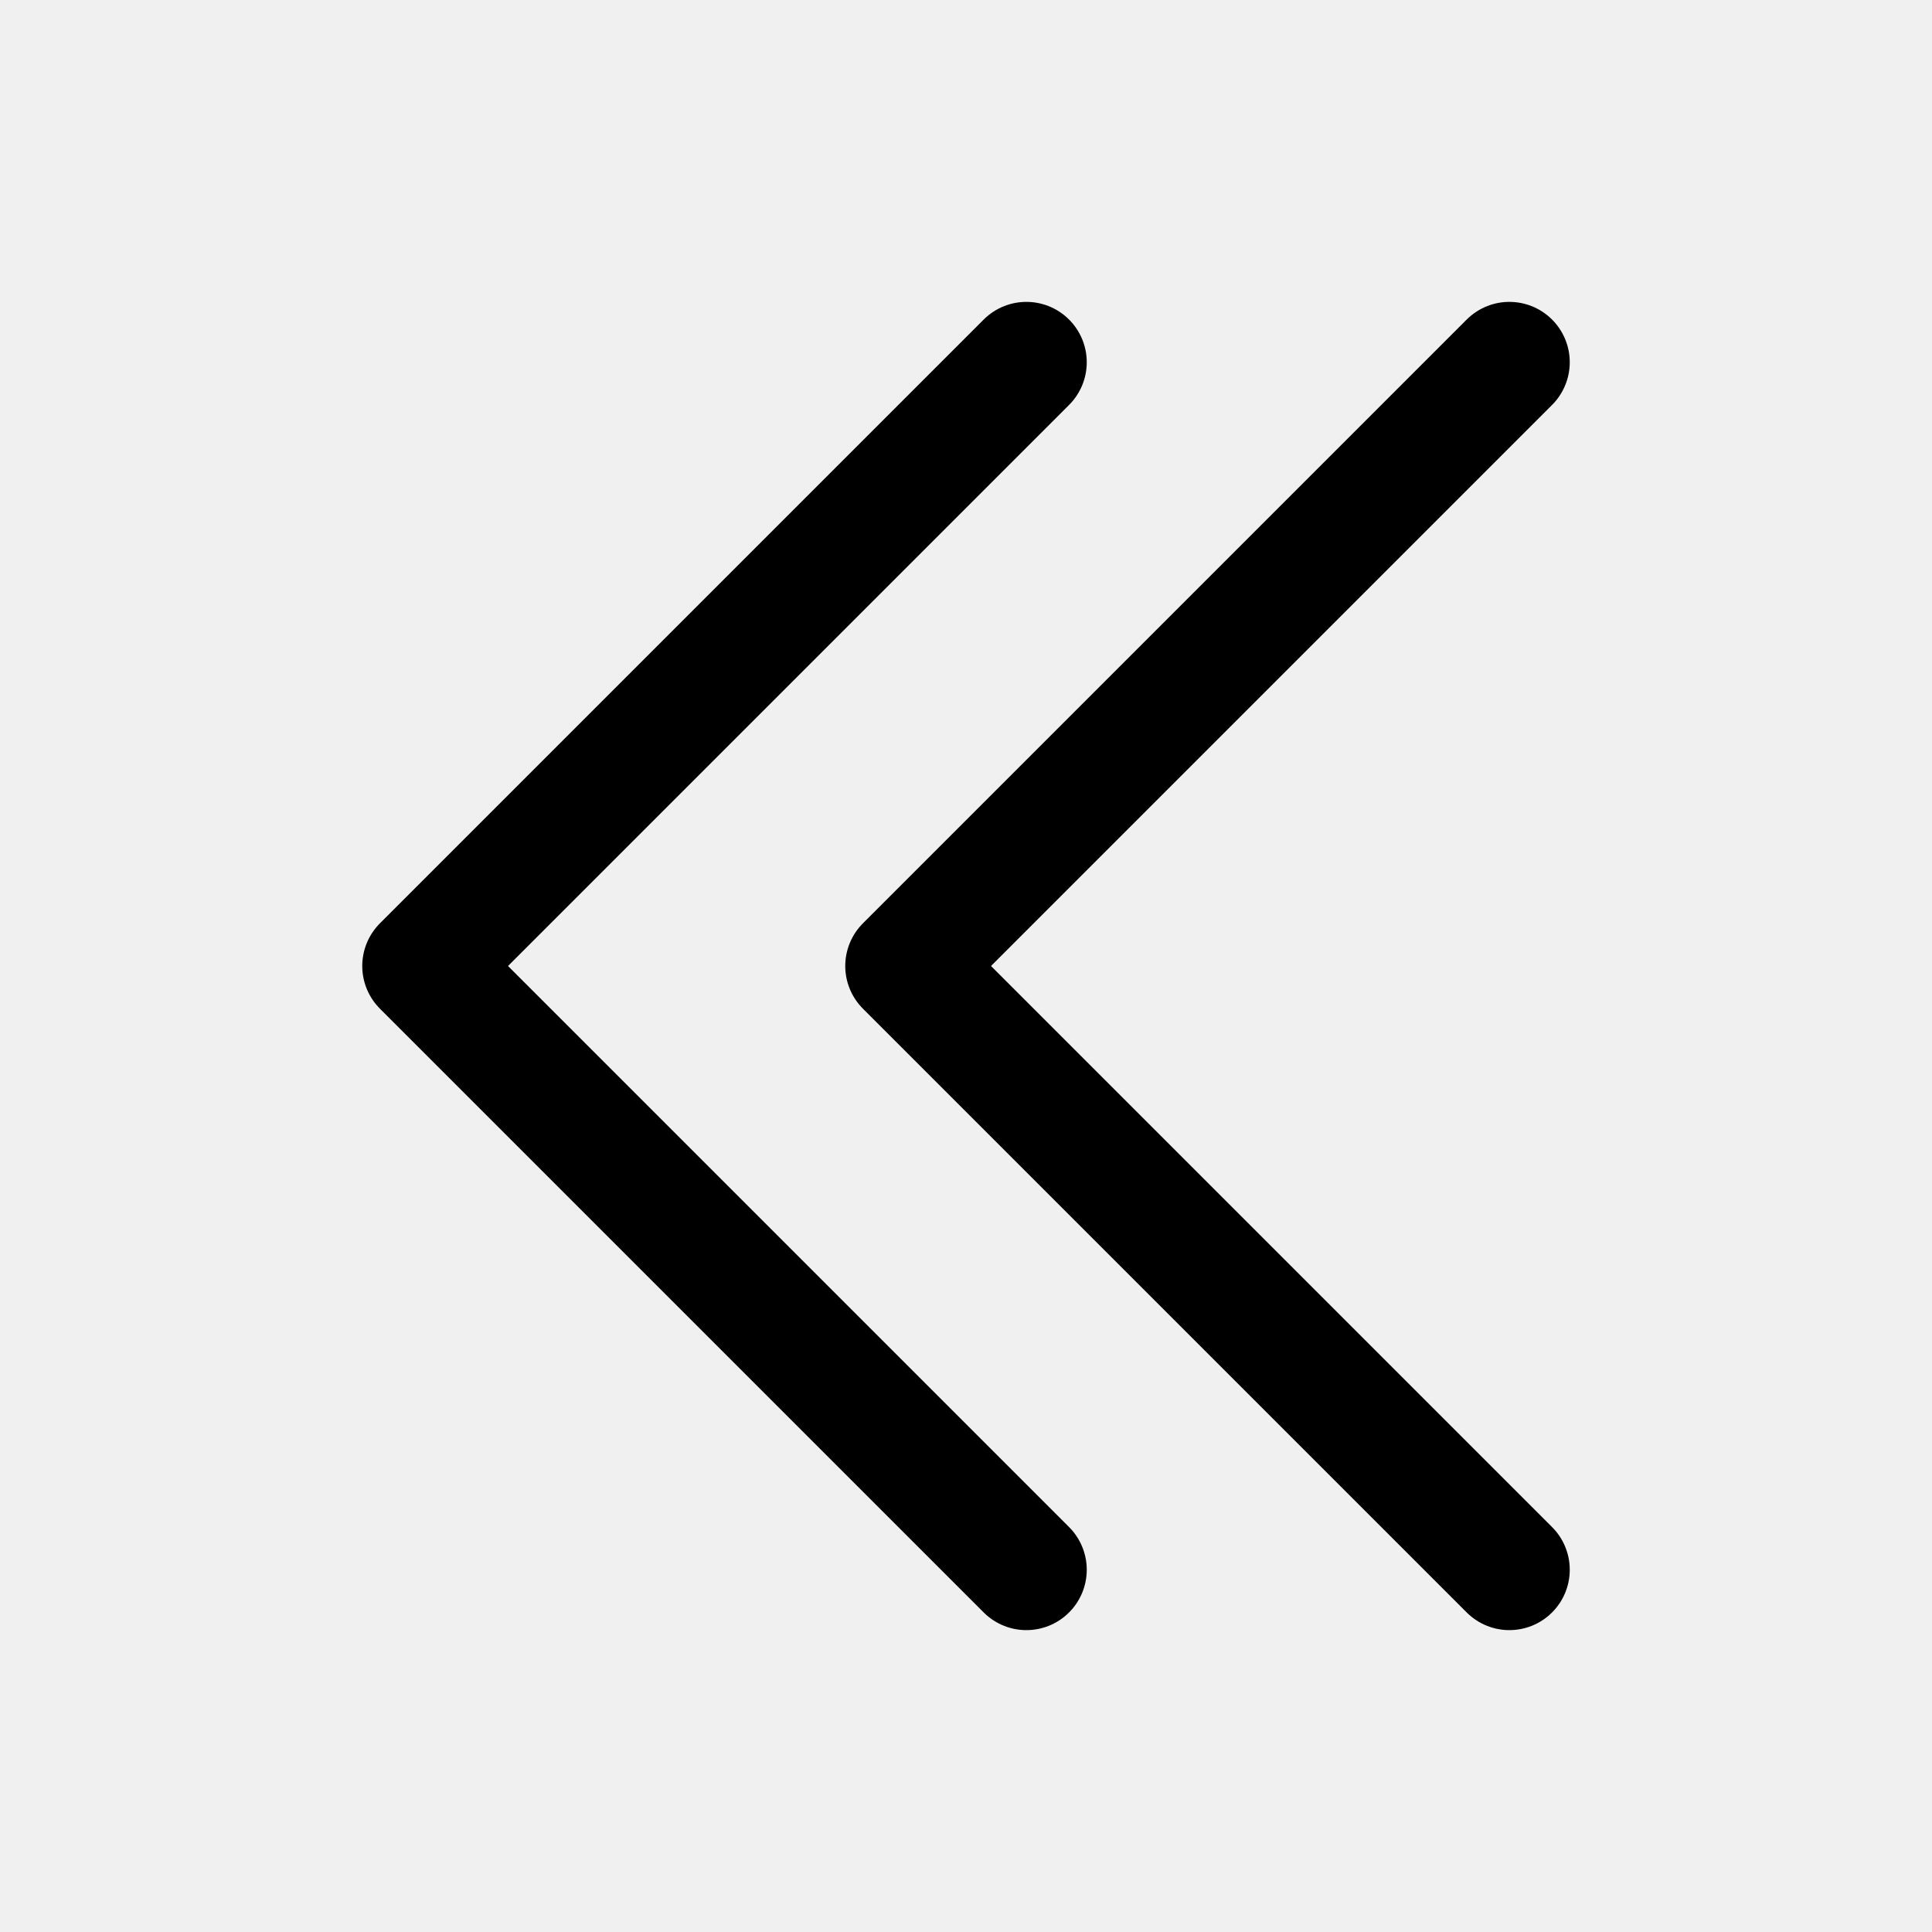
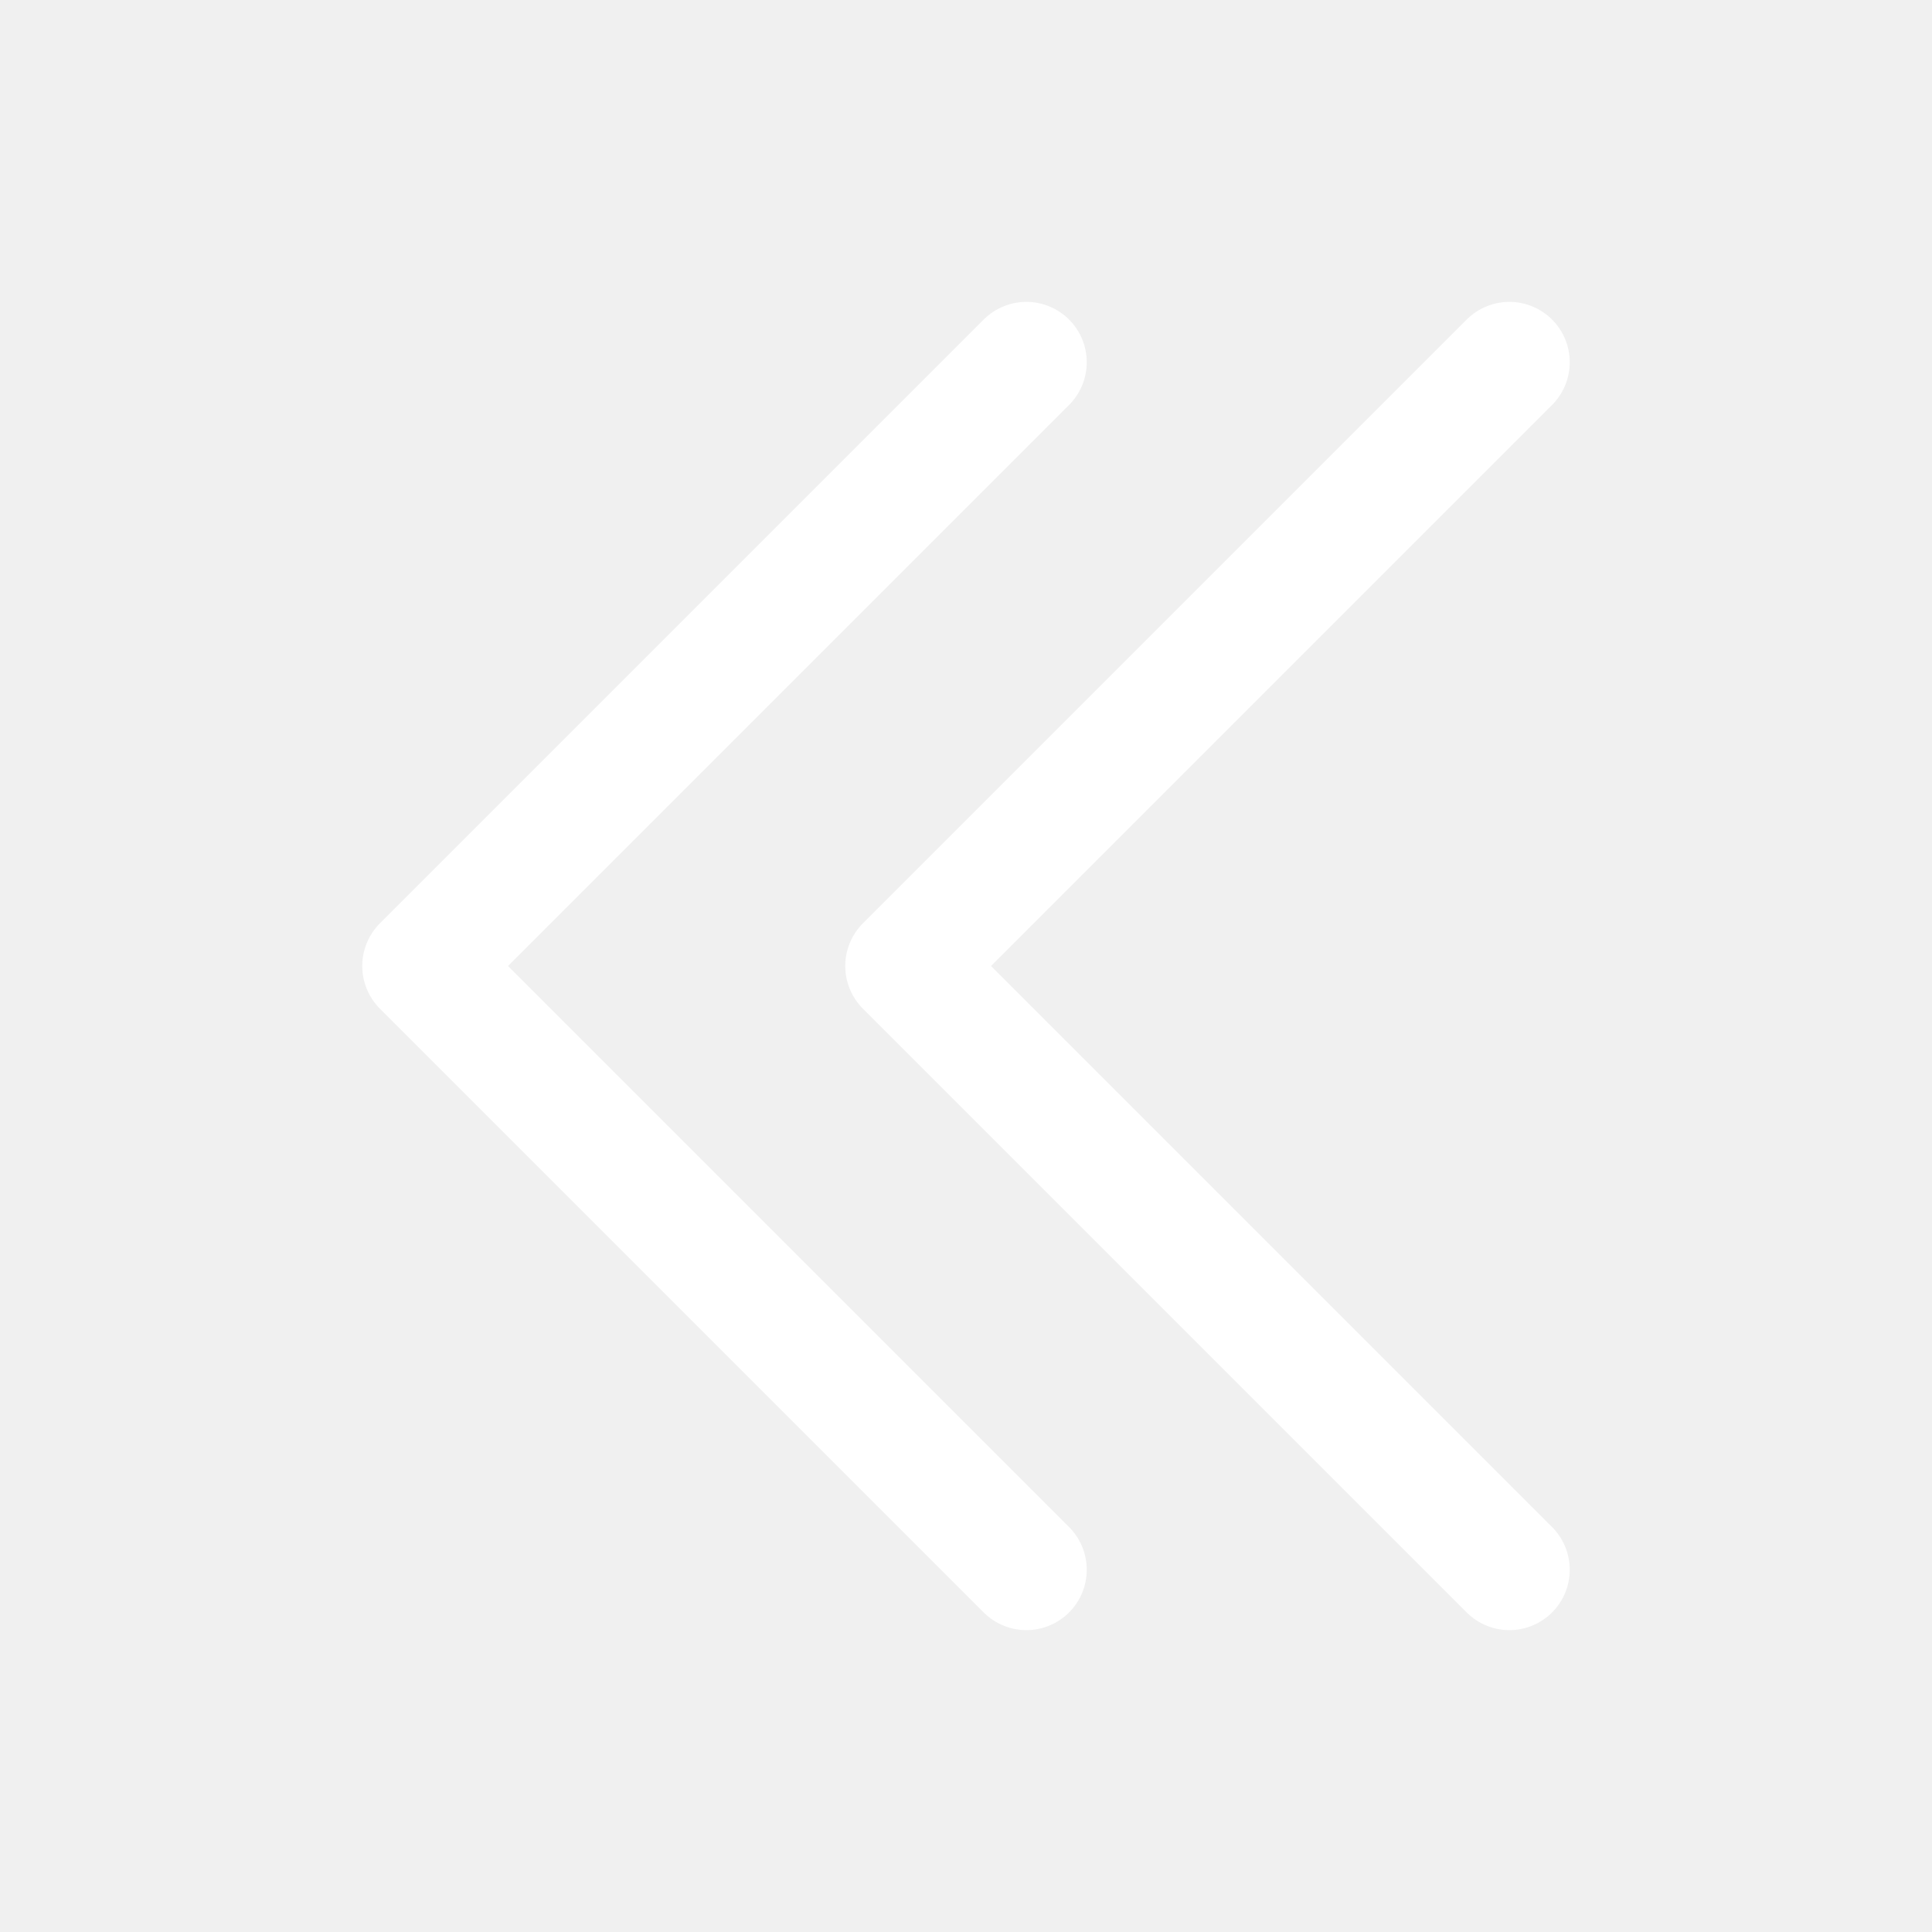
- <svg xmlns="http://www.w3.org/2000/svg" fill="none" viewBox="0 0 24 24" stroke-width="1.5" stroke="currentColor" class="w-6 h-6">
+ <svg xmlns="http://www.w3.org/2000/svg" fill="none" viewBox="0 0 24 24" stroke-width="1.5" stroke="#FFFFFF" class="w-6 h-6">
  <path stroke-linecap="round" stroke-linejoin="round" d="M18.75 19.5l-7.5-7.5 7.5-7.5m-6 15L5.25 12l7.5-7.5" />
</svg>
